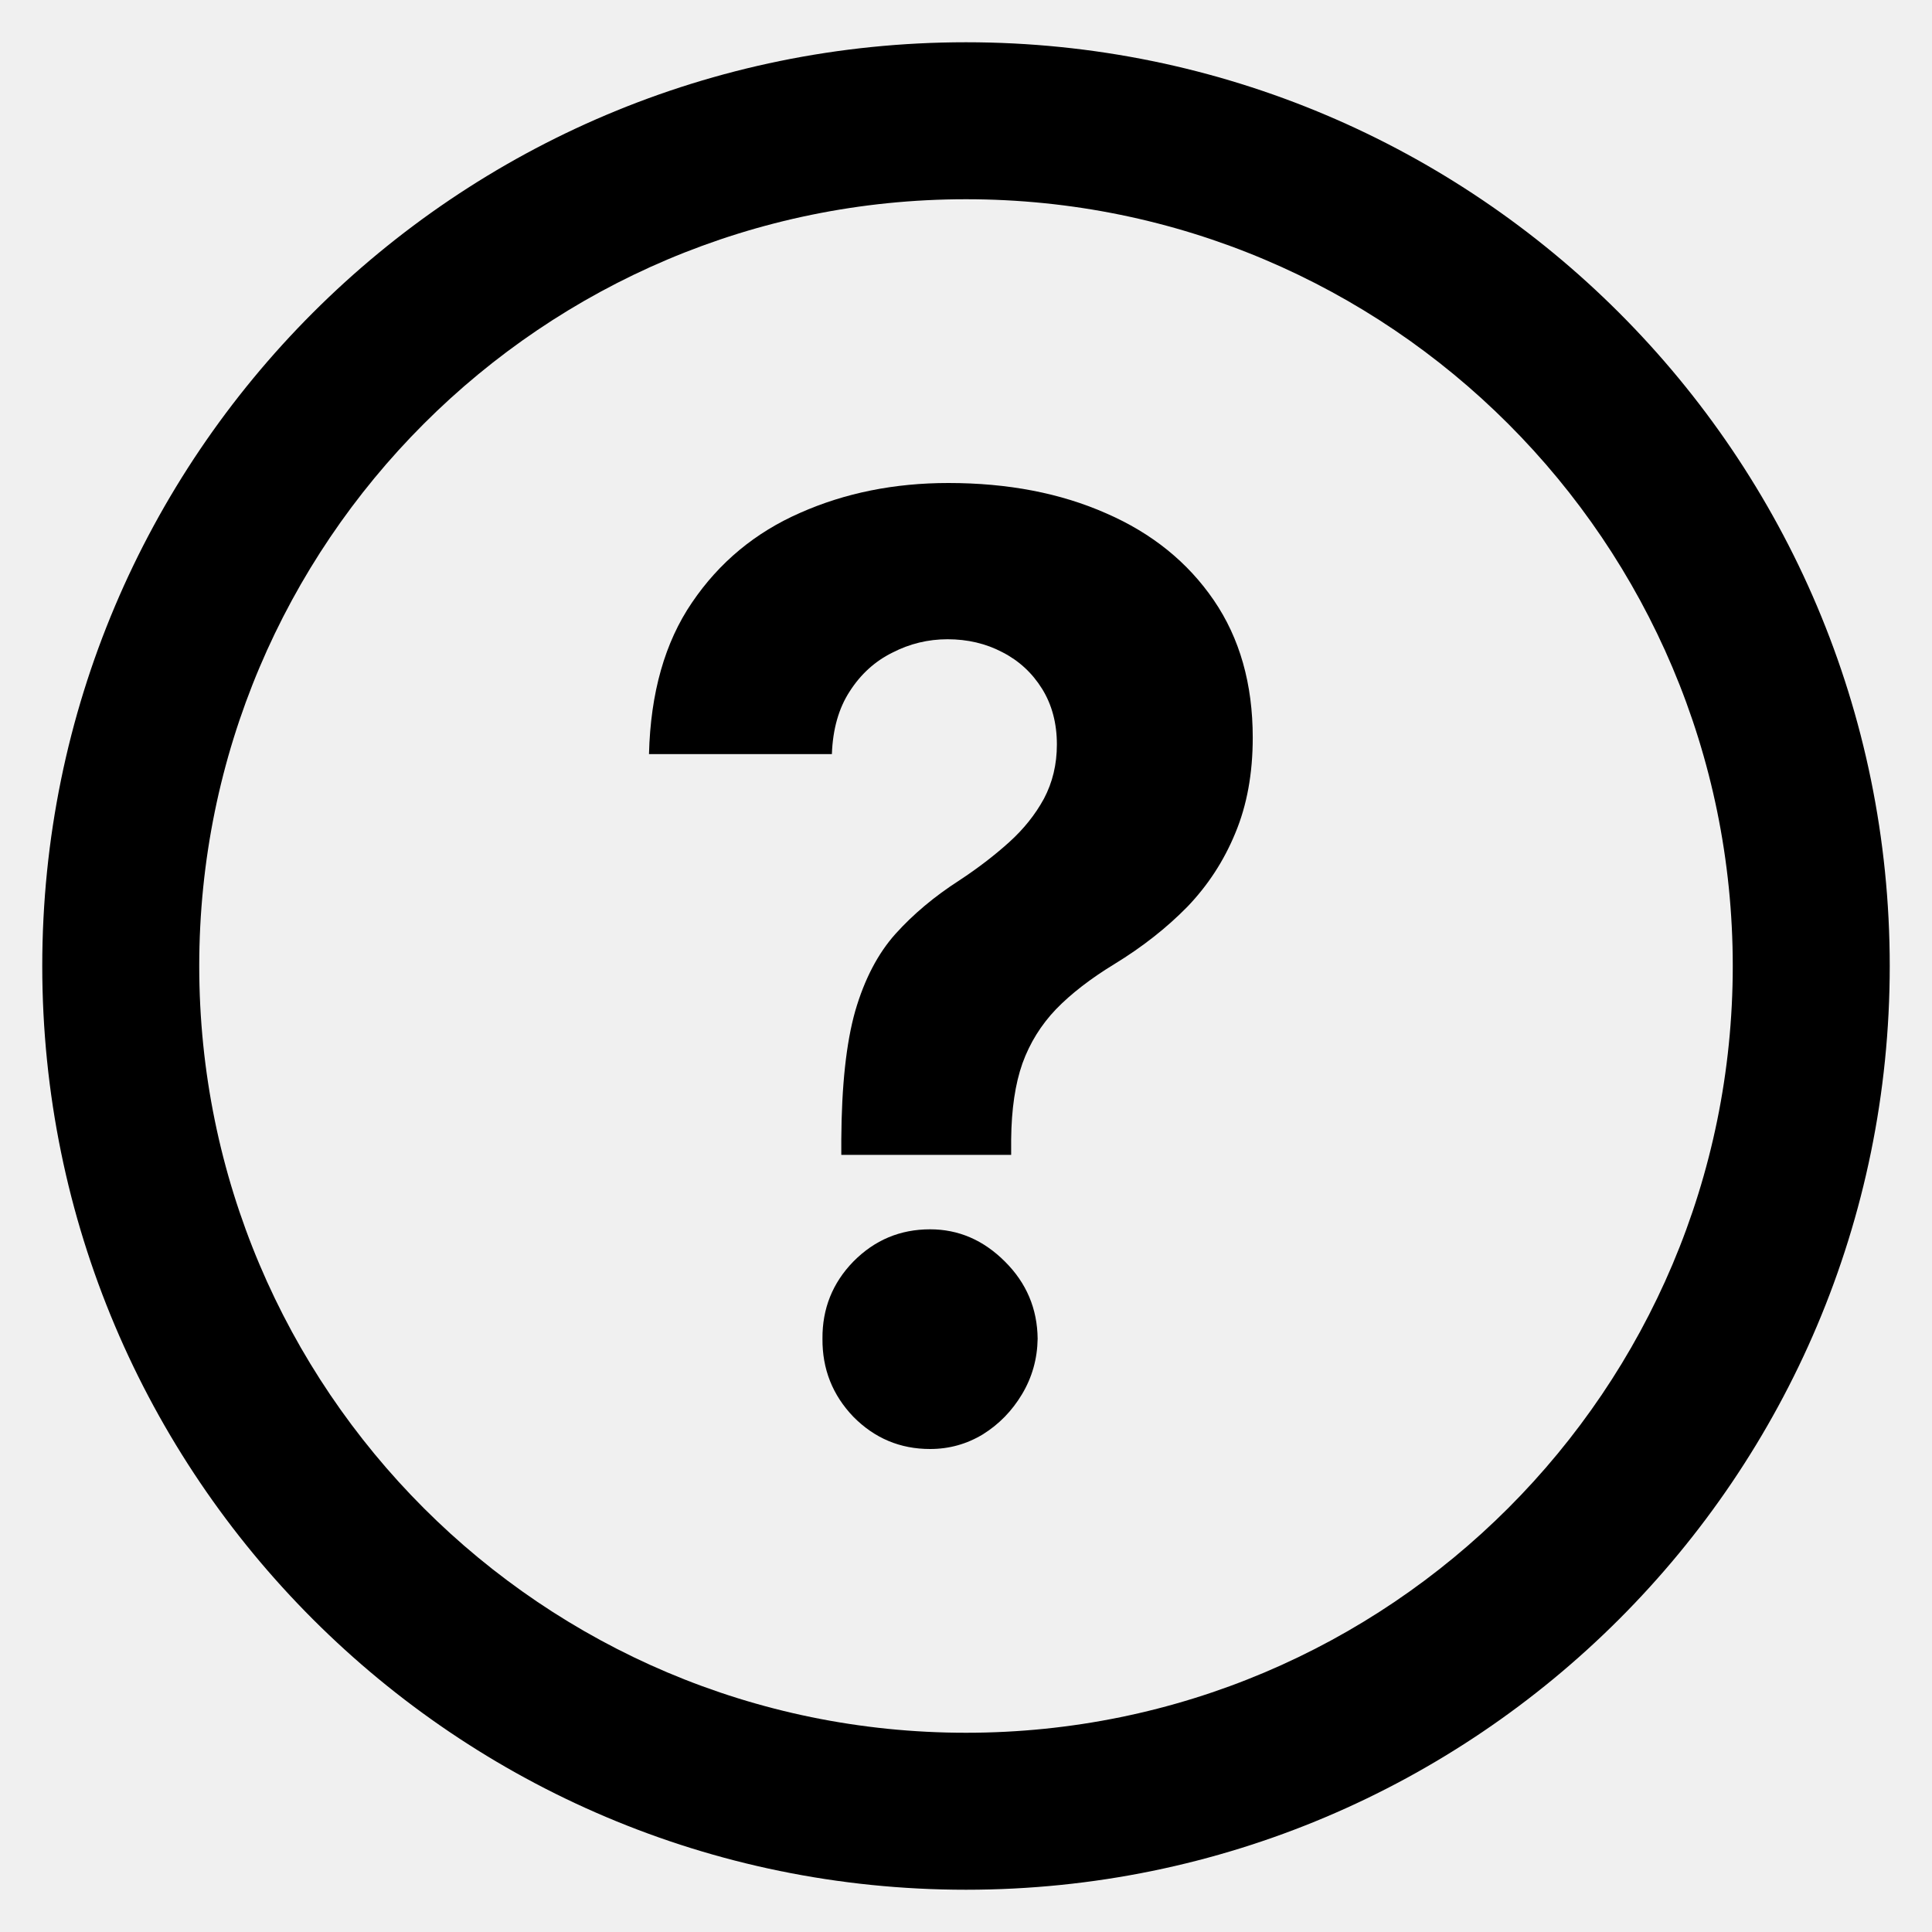
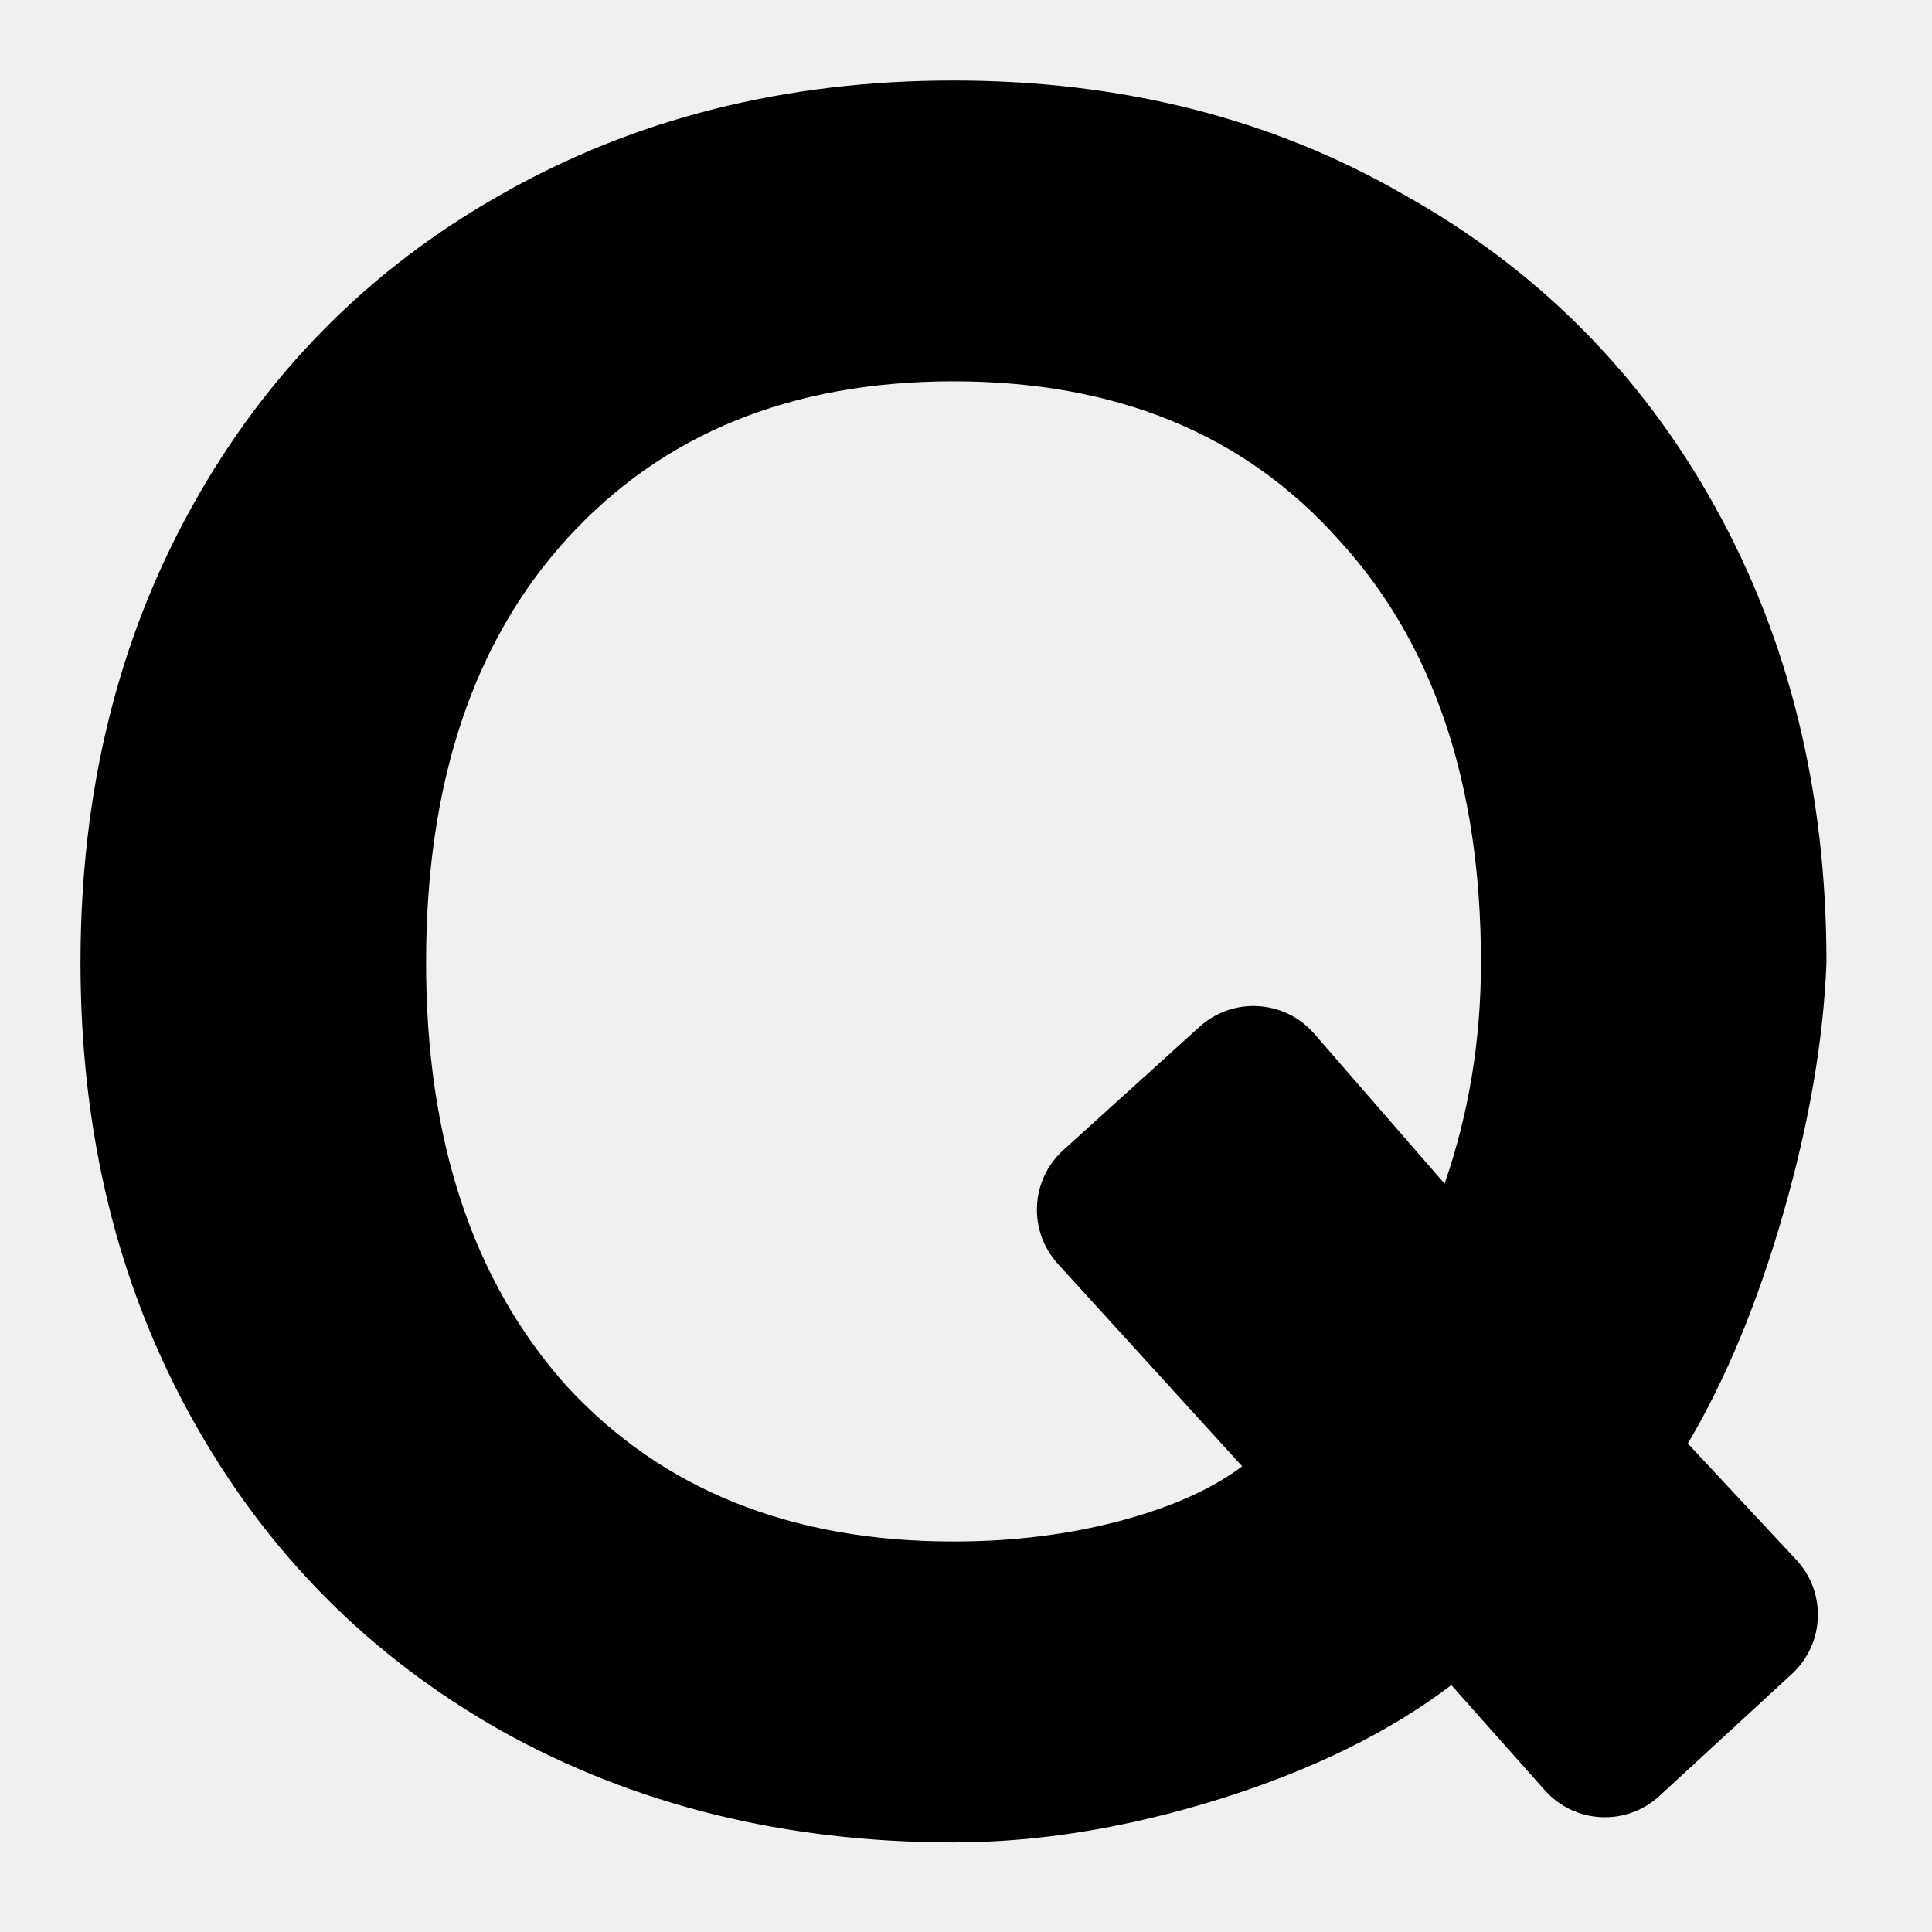
<svg xmlns="http://www.w3.org/2000/svg" width="24" height="24" viewBox="0 0 24 24" fill="currentColor">
-   <g clip-path="url(#clip0_14377_13330)">
-     <path fill-rule="evenodd" clip-rule="evenodd" d="M12 2.475C6.739 2.475 2.475 6.739 2.475 12C2.475 17.26 6.739 21.525 12 21.525C17.26 21.525 21.525 17.26 21.525 12C21.525 6.739 17.26 2.475 12 2.475ZM0.525 12C0.525 5.662 5.662 0.525 12 0.525C18.337 0.525 23.475 5.662 23.475 12C23.475 18.337 18.337 23.475 12 23.475C5.662 23.475 0.525 18.337 0.525 12Z" />
-     <path d="M10.451 14.346V14.152C10.455 13.486 10.512 12.955 10.624 12.559C10.739 12.164 10.906 11.844 11.125 11.6C11.344 11.357 11.607 11.136 11.915 10.938C12.146 10.786 12.352 10.628 12.534 10.464C12.715 10.301 12.86 10.12 12.968 9.922C13.075 9.72 13.129 9.496 13.129 9.248C13.129 8.986 13.068 8.755 12.946 8.558C12.823 8.36 12.658 8.207 12.45 8.101C12.246 7.994 12.019 7.941 11.771 7.941C11.53 7.941 11.301 7.996 11.086 8.107C10.871 8.213 10.694 8.373 10.557 8.586C10.42 8.795 10.345 9.056 10.334 9.368H8.062C8.081 8.607 8.259 7.979 8.597 7.484C8.935 6.986 9.382 6.615 9.939 6.371C10.496 6.124 11.11 6 11.782 6C12.521 6 13.174 6.126 13.742 6.377C14.31 6.624 14.755 6.984 15.078 7.456C15.401 7.928 15.562 8.497 15.562 9.163C15.562 9.608 15.49 10.004 15.345 10.35C15.204 10.693 15.006 10.997 14.75 11.264C14.493 11.526 14.191 11.764 13.842 11.977C13.549 12.156 13.307 12.342 13.118 12.537C12.933 12.731 12.793 12.955 12.701 13.21C12.611 13.465 12.565 13.779 12.561 14.152V14.346H10.451ZM11.554 18C11.182 18 10.865 17.867 10.601 17.6C10.342 17.33 10.214 17.007 10.217 16.63C10.214 16.257 10.342 15.937 10.601 15.671C10.865 15.404 11.182 15.271 11.554 15.271C11.906 15.271 12.216 15.404 12.483 15.671C12.751 15.937 12.886 16.257 12.89 16.63C12.886 16.881 12.821 17.111 12.695 17.321C12.572 17.526 12.411 17.692 12.211 17.817C12.01 17.939 11.791 18 11.554 18Z" />
-   </g>
-   <defs>
-     <clipPath id="clip0_14377_13330">
-       <rect width="24" height="24" fill="white" />
-     </clipPath>
-   </defs>
+   <path d="M17.945 14.704C18.246 13.836 18.397 12.92 18.397 11.957C18.397 9.73 17.804 7.975 16.617 6.691C15.45 5.389 13.859 4.737 11.845 4.737C9.83 4.737 8.23 5.389 7.044 6.691C5.876 7.975 5.293 9.73 5.293 11.957C5.293 14.166 5.876 15.921 7.044 17.224C8.23 18.508 9.83 19.149 11.845 19.149C12.579 19.149 13.266 19.064 13.906 18.895C14.546 18.725 15.055 18.498 15.431 18.215L13.141 15.7C12.769 15.291 12.799 14.657 13.21 14.286L14.901 12.755C15.316 12.38 15.959 12.418 16.326 12.841L17.945 14.704ZM20.614 22.31C20.203 22.689 19.56 22.657 19.189 22.238L18.029 20.933C17.258 21.518 16.297 21.99 15.149 22.349C14 22.707 12.899 22.887 11.845 22.887C9.755 22.887 7.881 22.424 6.225 21.499C4.587 20.574 3.306 19.281 2.384 17.62C1.461 15.959 1 14.072 1 11.957C1 9.843 1.461 7.956 2.384 6.295C3.306 4.634 4.587 3.341 6.225 2.416C7.881 1.472 9.755 1 11.845 1C13.934 1 15.799 1.472 17.436 2.416C19.093 3.341 20.383 4.634 21.305 6.295C22.228 7.956 22.689 9.843 22.689 11.957C22.652 12.92 22.473 13.958 22.153 15.072C21.833 16.186 21.437 17.139 20.967 17.932L22.314 19.376C22.692 19.782 22.668 20.418 22.26 20.794L20.614 22.31Z" />
</svg>
